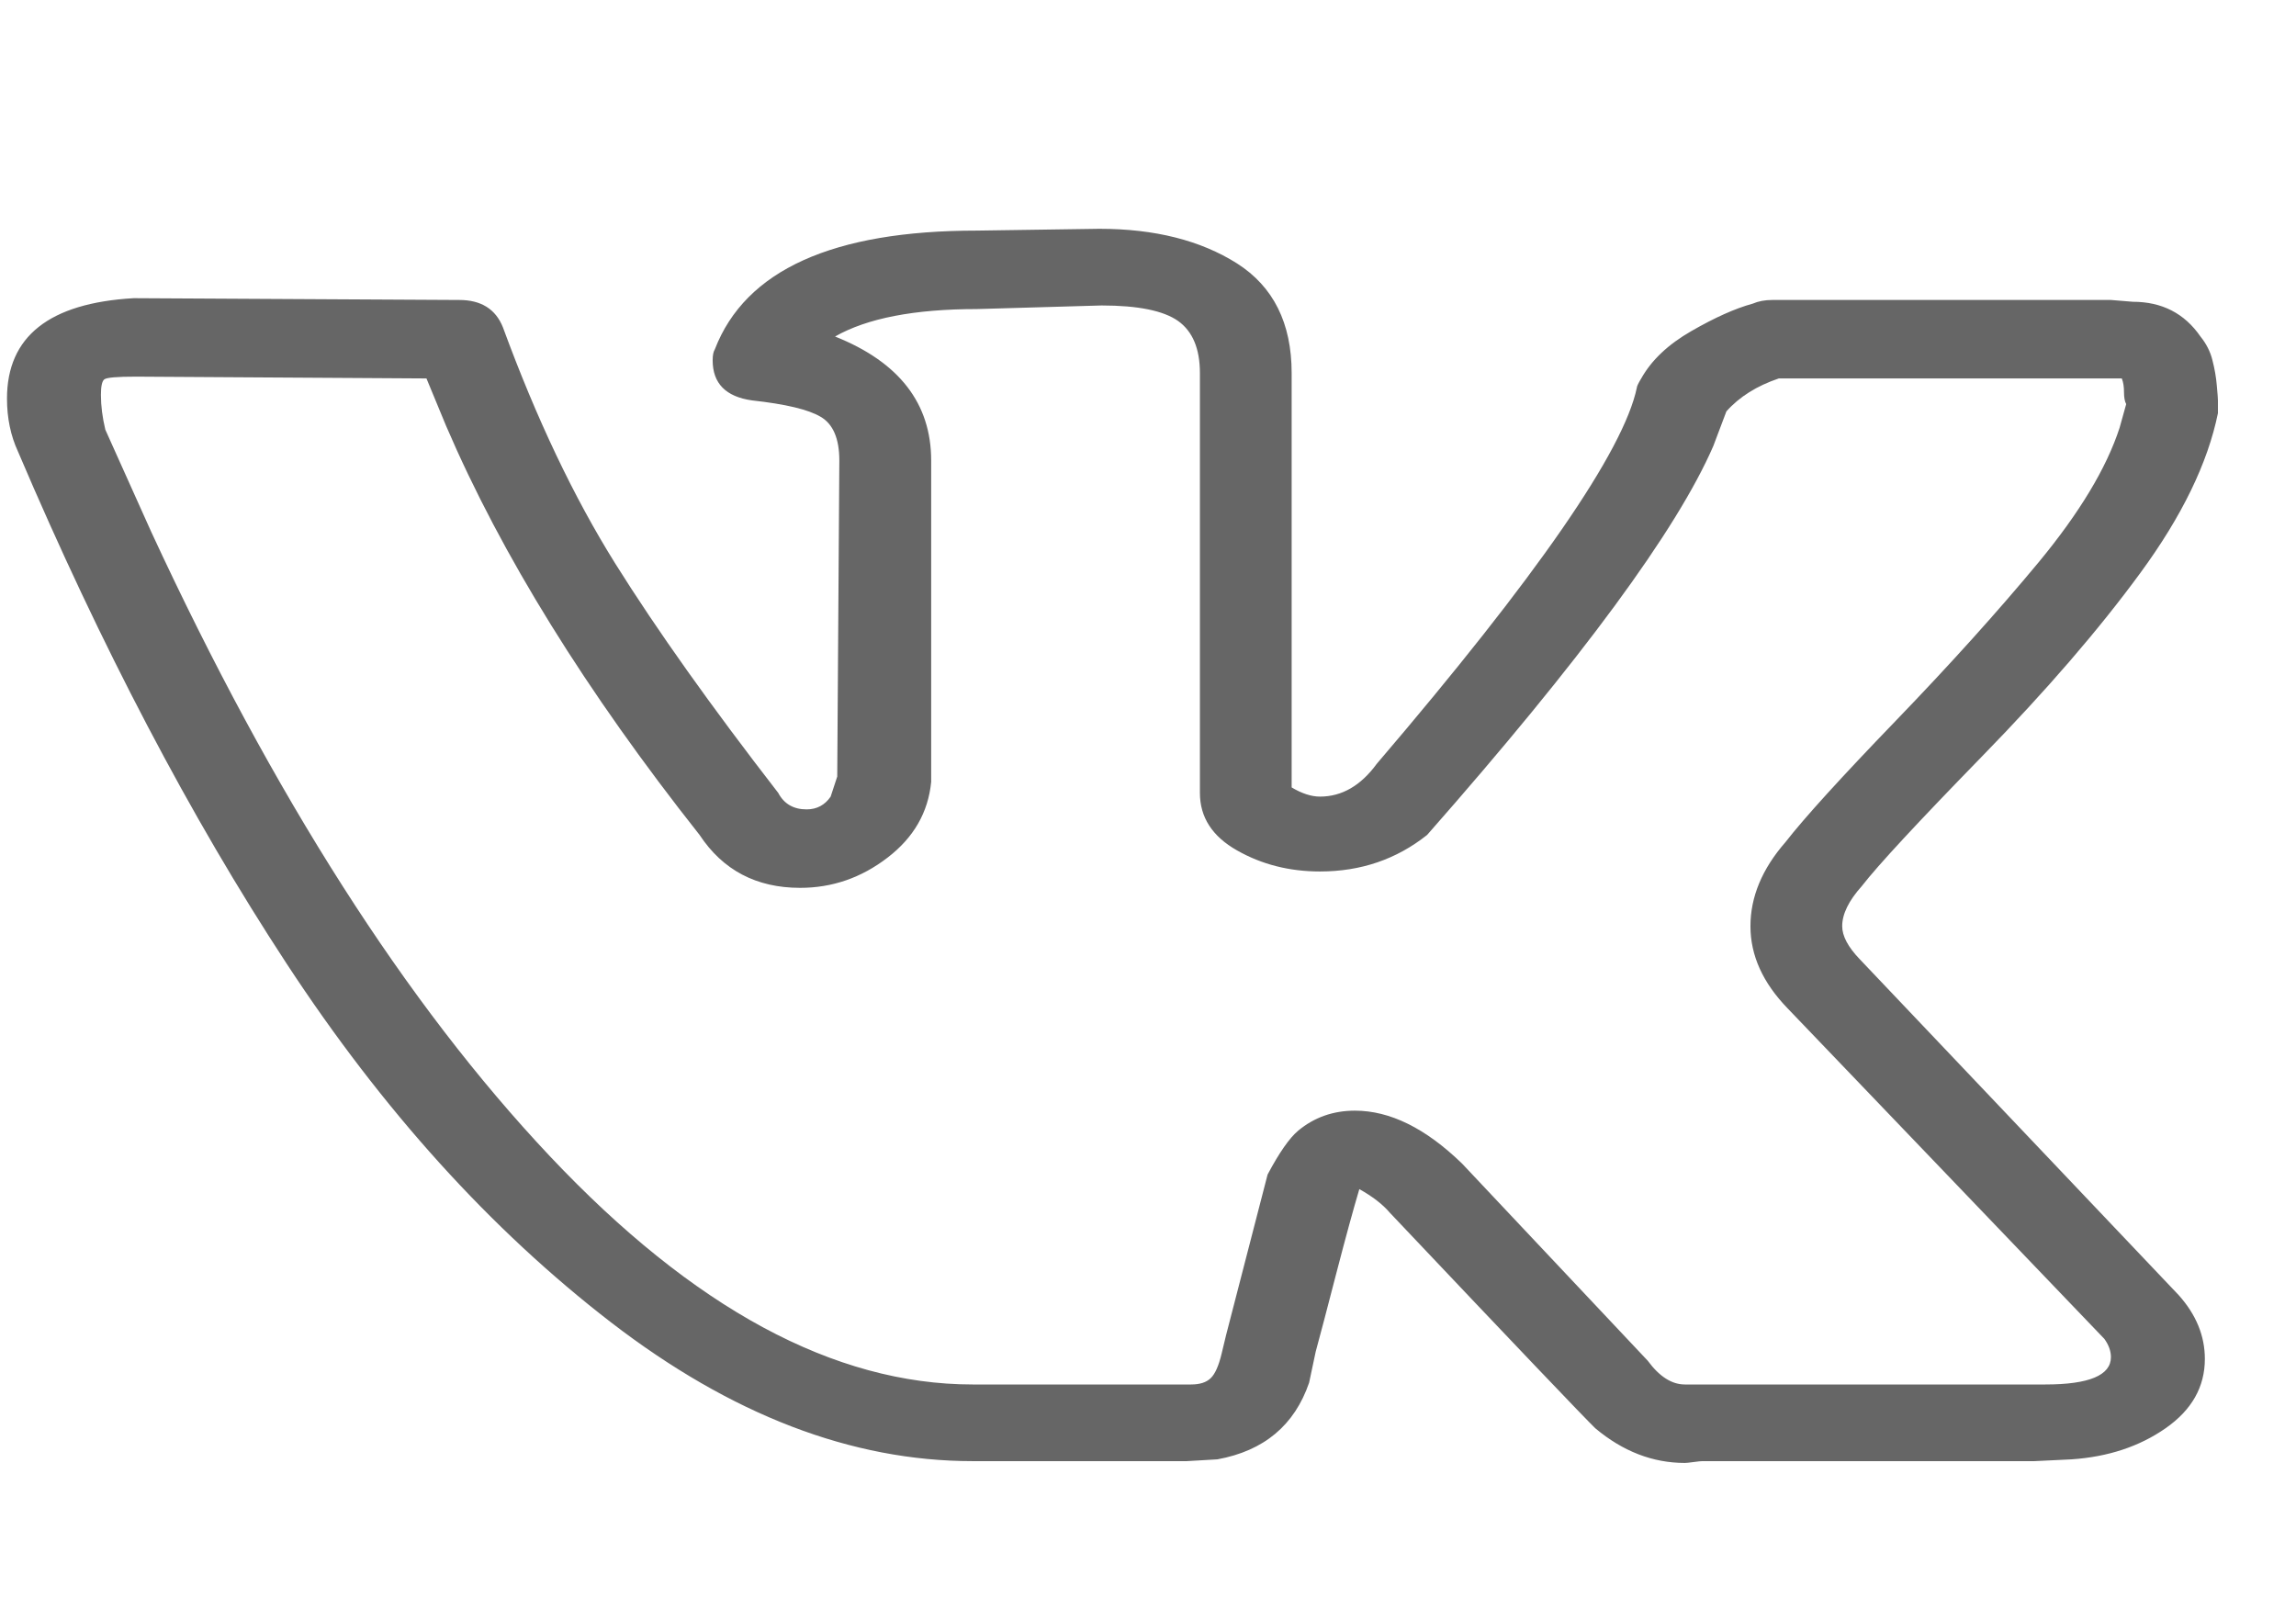
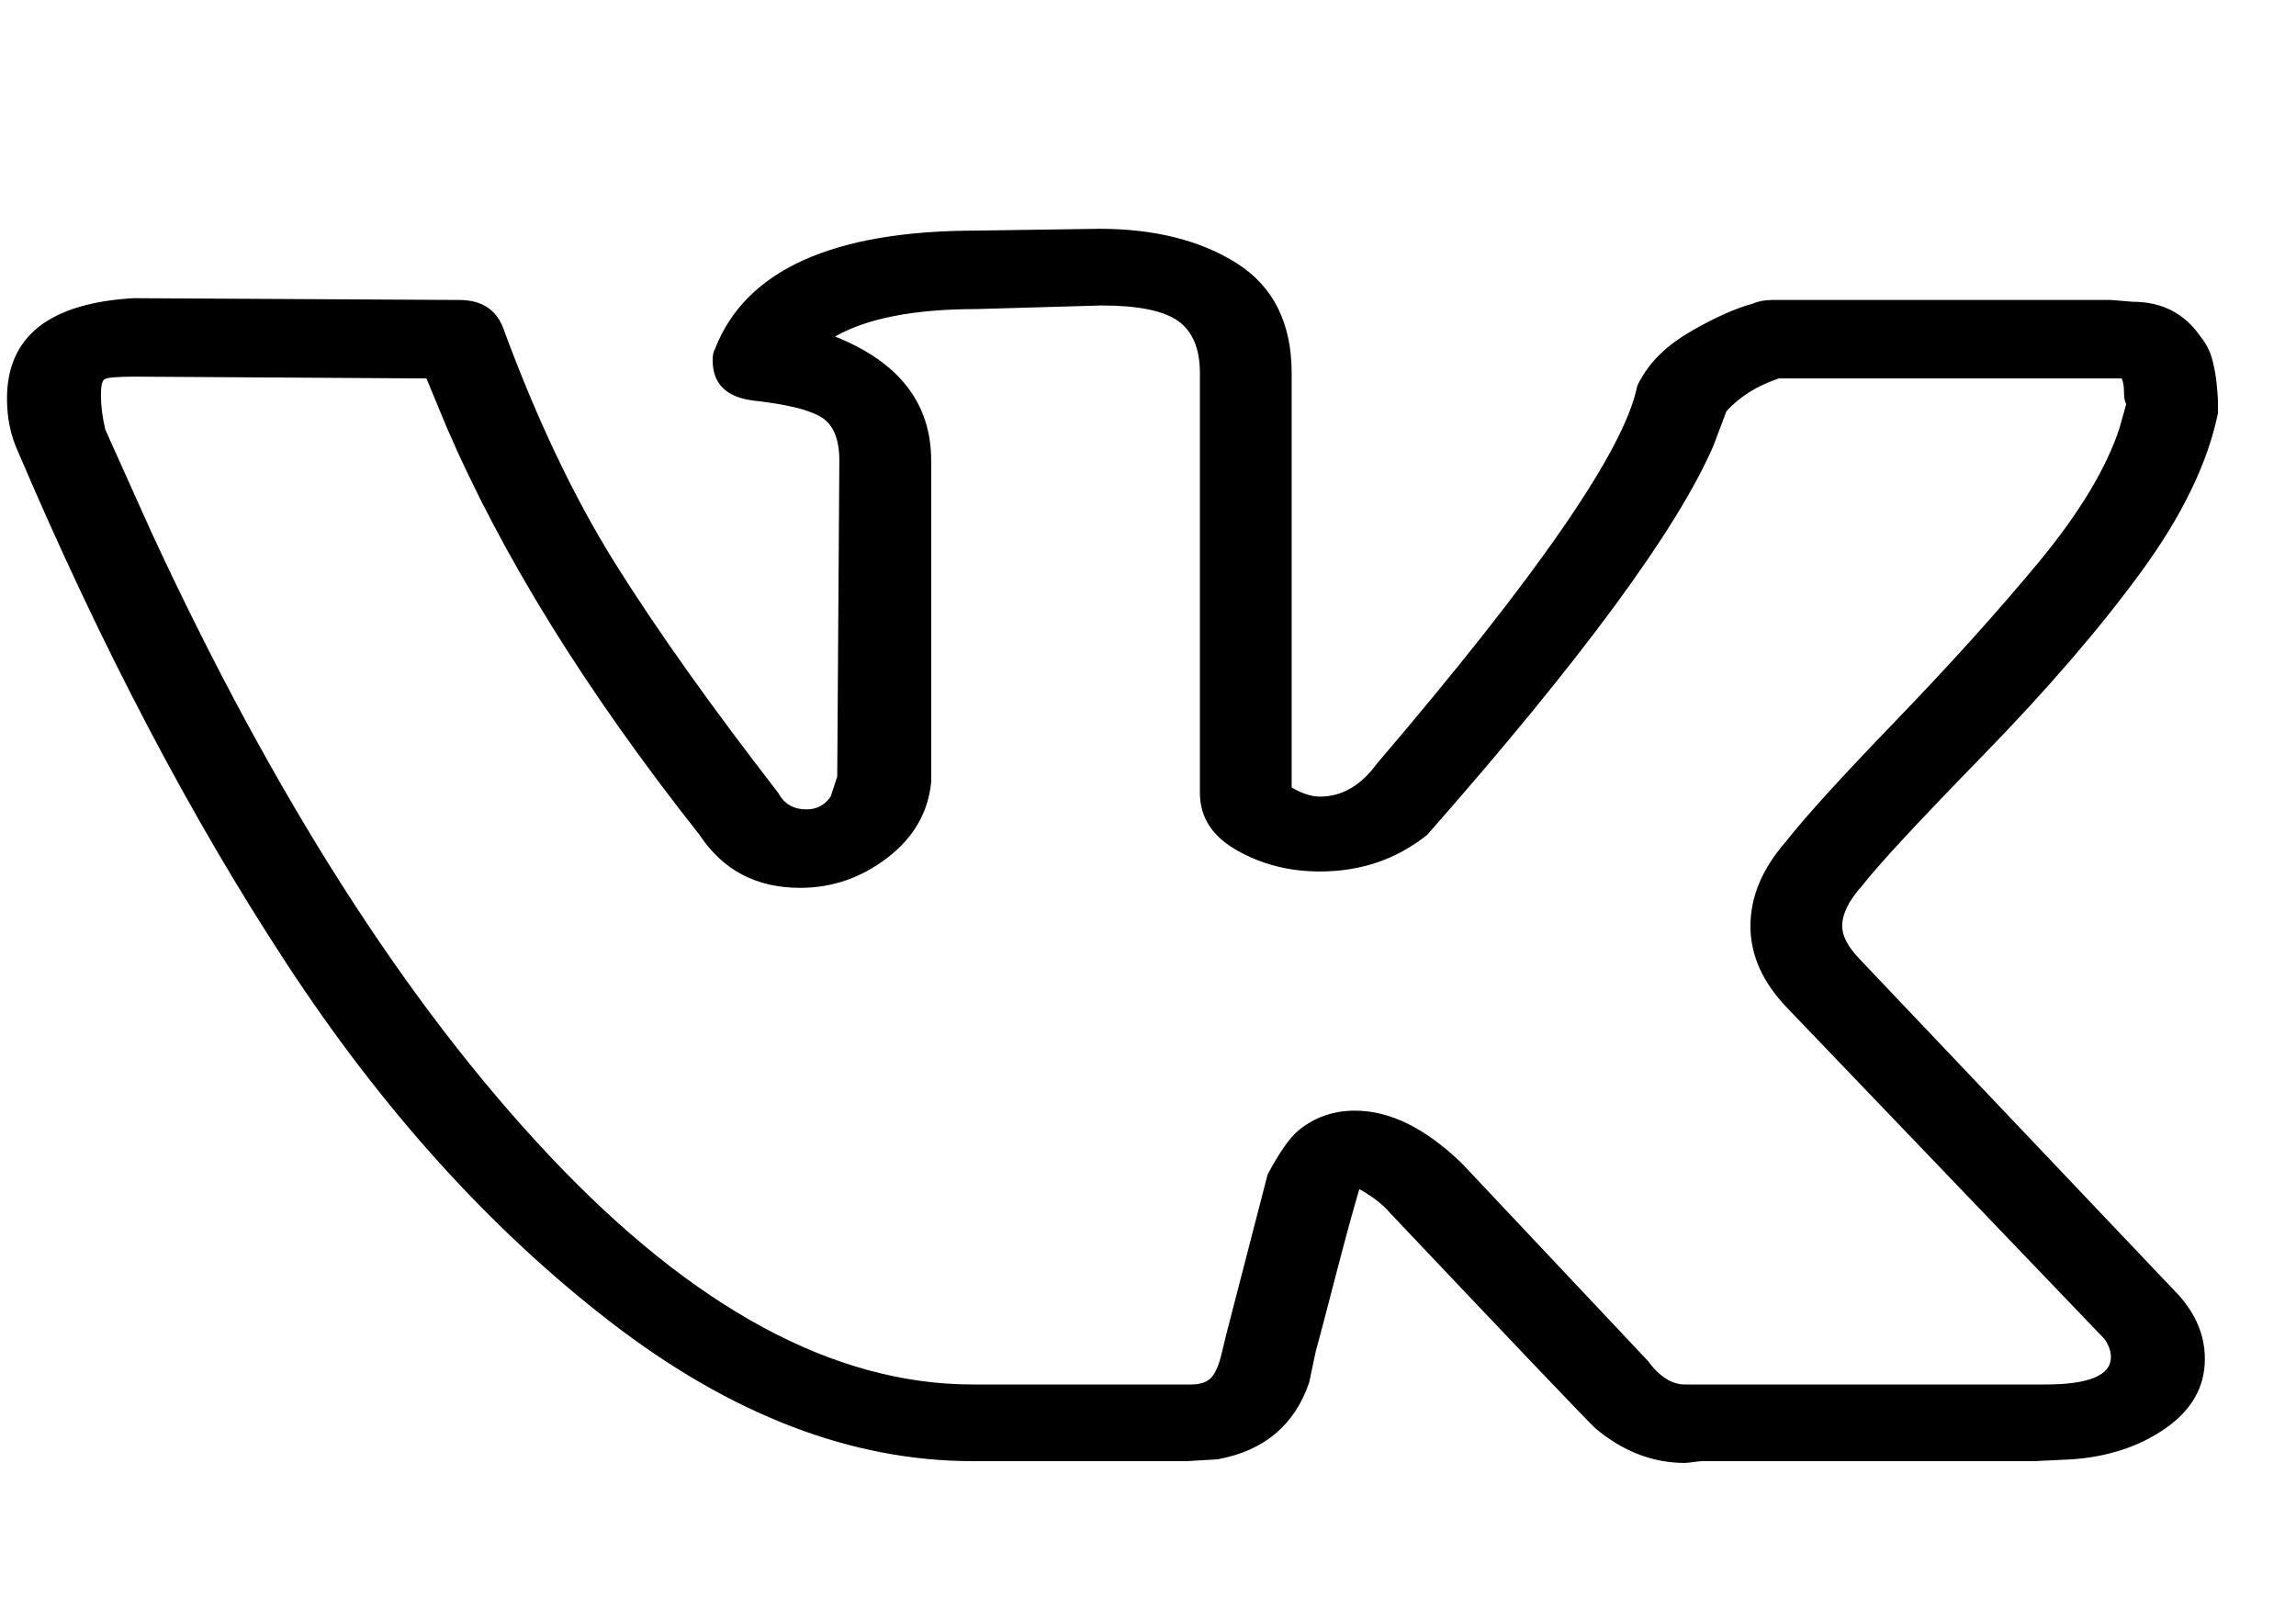
- <svg xmlns="http://www.w3.org/2000/svg" width="23" height="16" viewBox="0 0 23 16" fill="none">
-   <path d="M0.07 3.993C0.07 3.371 0.493 3.036 1.339 2.987L4.6 3.005C4.819 3.005 4.965 3.096 5.038 3.279C5.374 4.194 5.749 4.983 6.165 5.648C6.581 6.312 7.125 7.077 7.796 7.943C7.854 8.053 7.949 8.108 8.08 8.108C8.182 8.108 8.263 8.065 8.321 7.98L8.387 7.779L8.408 4.614C8.408 4.395 8.346 4.249 8.222 4.176C8.098 4.102 7.869 4.048 7.533 4.011C7.27 3.974 7.139 3.84 7.139 3.609C7.139 3.56 7.146 3.523 7.161 3.499C7.467 2.706 8.343 2.31 9.787 2.31L11.013 2.292C11.567 2.292 12.027 2.408 12.392 2.639C12.756 2.871 12.939 3.237 12.939 3.737V7.888C13.041 7.949 13.136 7.98 13.223 7.98C13.442 7.98 13.632 7.87 13.792 7.651C15.397 5.773 16.265 4.517 16.397 3.883C16.397 3.871 16.411 3.84 16.441 3.791C16.543 3.609 16.71 3.45 16.944 3.316C17.177 3.182 17.381 3.09 17.557 3.042C17.615 3.017 17.681 3.005 17.754 3.005H21.146L21.365 3.023C21.657 3.023 21.883 3.139 22.043 3.371C22.102 3.444 22.142 3.523 22.163 3.609C22.185 3.694 22.2 3.779 22.207 3.865C22.215 3.95 22.218 3.999 22.218 4.011V4.139C22.116 4.639 21.857 5.172 21.441 5.739C21.026 6.306 20.497 6.919 19.855 7.577C19.213 8.236 18.811 8.669 18.651 8.876C18.52 9.022 18.454 9.156 18.454 9.278C18.454 9.376 18.512 9.486 18.629 9.608L21.824 12.973C21.999 13.168 22.087 13.381 22.087 13.613C22.087 13.893 21.956 14.125 21.693 14.308C21.43 14.491 21.117 14.594 20.752 14.619L20.38 14.637H17.053C17.039 14.637 17.009 14.64 16.966 14.646C16.922 14.652 16.893 14.655 16.878 14.655C16.557 14.655 16.258 14.54 15.981 14.308C15.879 14.21 15.193 13.491 13.924 12.15C13.851 12.064 13.748 11.985 13.617 11.912C13.559 12.107 13.482 12.387 13.387 12.753C13.293 13.119 13.223 13.381 13.18 13.54L13.114 13.851C12.968 14.277 12.662 14.534 12.195 14.619L11.888 14.637H9.743C8.532 14.637 7.325 14.174 6.121 13.247C4.918 12.32 3.834 11.123 2.871 9.653C1.908 8.184 1.011 6.474 0.18 4.523C0.107 4.365 0.07 4.188 0.07 3.993ZM13.223 8.73C12.917 8.73 12.64 8.66 12.392 8.519C12.144 8.379 12.02 8.187 12.02 7.943V3.737C12.02 3.493 11.947 3.319 11.801 3.215C11.655 3.112 11.399 3.06 11.035 3.06L9.787 3.096C9.16 3.096 8.686 3.188 8.365 3.371C9.007 3.627 9.328 4.041 9.328 4.614V7.833C9.298 8.138 9.153 8.391 8.89 8.592C8.627 8.794 8.336 8.894 8.015 8.894C7.577 8.894 7.241 8.717 7.008 8.364C5.87 6.925 5.024 5.559 4.469 4.267L4.272 3.791L1.361 3.773C1.172 3.773 1.066 3.782 1.044 3.801C1.022 3.819 1.011 3.871 1.011 3.956C1.011 4.066 1.026 4.182 1.055 4.304L1.515 5.328C2.74 7.974 4.071 10.059 5.509 11.583C6.946 13.107 8.357 13.869 9.743 13.869H11.932C12.02 13.869 12.085 13.848 12.129 13.805C12.173 13.762 12.209 13.68 12.238 13.558L12.282 13.375L12.698 11.766C12.815 11.546 12.917 11.4 13.004 11.327C13.165 11.193 13.355 11.126 13.573 11.126C13.924 11.126 14.281 11.302 14.646 11.656L16.506 13.631C16.623 13.79 16.747 13.869 16.878 13.869H20.489C20.927 13.869 21.146 13.777 21.146 13.595C21.146 13.534 21.124 13.473 21.08 13.412L17.907 10.101C17.659 9.845 17.535 9.571 17.535 9.278C17.535 8.986 17.651 8.705 17.885 8.437C18.075 8.193 18.443 7.788 18.99 7.221C19.537 6.654 20.015 6.123 20.424 5.63C20.832 5.136 21.102 4.688 21.233 4.285L21.299 4.048C21.285 4.023 21.277 3.984 21.277 3.929C21.277 3.874 21.27 3.828 21.255 3.791H17.819C17.6 3.865 17.425 3.974 17.294 4.121L17.163 4.468C16.798 5.309 15.842 6.608 14.296 8.364C13.989 8.608 13.632 8.73 13.223 8.73Z" fill="#666666" />
+ <svg viewBox="0 0 23 16">
+   <path d="M0.07 3.993C0.07 3.371 0.493 3.036 1.339 2.987L4.6 3.005C4.819 3.005 4.965 3.096 5.038 3.279C5.374 4.194 5.749 4.983 6.165 5.648C6.581 6.312 7.125 7.077 7.796 7.943C7.854 8.053 7.949 8.108 8.08 8.108C8.182 8.108 8.263 8.065 8.321 7.98L8.387 7.779L8.408 4.614C8.408 4.395 8.346 4.249 8.222 4.176C8.098 4.102 7.869 4.048 7.533 4.011C7.27 3.974 7.139 3.84 7.139 3.609C7.139 3.56 7.146 3.523 7.161 3.499C7.467 2.706 8.343 2.31 9.787 2.31L11.013 2.292C11.567 2.292 12.027 2.408 12.392 2.639C12.756 2.871 12.939 3.237 12.939 3.737V7.888C13.041 7.949 13.136 7.98 13.223 7.98C13.442 7.98 13.632 7.87 13.792 7.651C15.397 5.773 16.265 4.517 16.397 3.883C16.397 3.871 16.411 3.84 16.441 3.791C16.543 3.609 16.71 3.45 16.944 3.316C17.177 3.182 17.381 3.09 17.557 3.042C17.615 3.017 17.681 3.005 17.754 3.005H21.146L21.365 3.023C21.657 3.023 21.883 3.139 22.043 3.371C22.102 3.444 22.142 3.523 22.163 3.609C22.185 3.694 22.2 3.779 22.207 3.865C22.215 3.95 22.218 3.999 22.218 4.011V4.139C22.116 4.639 21.857 5.172 21.441 5.739C21.026 6.306 20.497 6.919 19.855 7.577C19.213 8.236 18.811 8.669 18.651 8.876C18.52 9.022 18.454 9.156 18.454 9.278C18.454 9.376 18.512 9.486 18.629 9.608L21.824 12.973C21.999 13.168 22.087 13.381 22.087 13.613C22.087 13.893 21.956 14.125 21.693 14.308C21.43 14.491 21.117 14.594 20.752 14.619L20.38 14.637H17.053C17.039 14.637 17.009 14.64 16.966 14.646C16.922 14.652 16.893 14.655 16.878 14.655C16.557 14.655 16.258 14.54 15.981 14.308C15.879 14.21 15.193 13.491 13.924 12.15C13.851 12.064 13.748 11.985 13.617 11.912C13.559 12.107 13.482 12.387 13.387 12.753C13.293 13.119 13.223 13.381 13.18 13.54L13.114 13.851C12.968 14.277 12.662 14.534 12.195 14.619L11.888 14.637H9.743C8.532 14.637 7.325 14.174 6.121 13.247C4.918 12.32 3.834 11.123 2.871 9.653C1.908 8.184 1.011 6.474 0.18 4.523C0.107 4.365 0.07 4.188 0.07 3.993ZM13.223 8.73C12.917 8.73 12.64 8.66 12.392 8.519C12.144 8.379 12.02 8.187 12.02 7.943V3.737C12.02 3.493 11.947 3.319 11.801 3.215C11.655 3.112 11.399 3.06 11.035 3.06L9.787 3.096C9.16 3.096 8.686 3.188 8.365 3.371C9.007 3.627 9.328 4.041 9.328 4.614V7.833C9.298 8.138 9.153 8.391 8.89 8.592C8.627 8.794 8.336 8.894 8.015 8.894C7.577 8.894 7.241 8.717 7.008 8.364C5.87 6.925 5.024 5.559 4.469 4.267L4.272 3.791L1.361 3.773C1.172 3.773 1.066 3.782 1.044 3.801C1.022 3.819 1.011 3.871 1.011 3.956C1.011 4.066 1.026 4.182 1.055 4.304L1.515 5.328C2.74 7.974 4.071 10.059 5.509 11.583C6.946 13.107 8.357 13.869 9.743 13.869H11.932C12.02 13.869 12.085 13.848 12.129 13.805C12.173 13.762 12.209 13.68 12.238 13.558L12.282 13.375L12.698 11.766C12.815 11.546 12.917 11.4 13.004 11.327C13.165 11.193 13.355 11.126 13.573 11.126C13.924 11.126 14.281 11.302 14.646 11.656L16.506 13.631C16.623 13.79 16.747 13.869 16.878 13.869H20.489C20.927 13.869 21.146 13.777 21.146 13.595C21.146 13.534 21.124 13.473 21.08 13.412L17.907 10.101C17.659 9.845 17.535 9.571 17.535 9.278C17.535 8.986 17.651 8.705 17.885 8.437C18.075 8.193 18.443 7.788 18.99 7.221C19.537 6.654 20.015 6.123 20.424 5.63C20.832 5.136 21.102 4.688 21.233 4.285L21.299 4.048C21.285 4.023 21.277 3.984 21.277 3.929C21.277 3.874 21.27 3.828 21.255 3.791H17.819C17.6 3.865 17.425 3.974 17.294 4.121L17.163 4.468C16.798 5.309 15.842 6.608 14.296 8.364C13.989 8.608 13.632 8.73 13.223 8.73Z" fill="" />
</svg>
